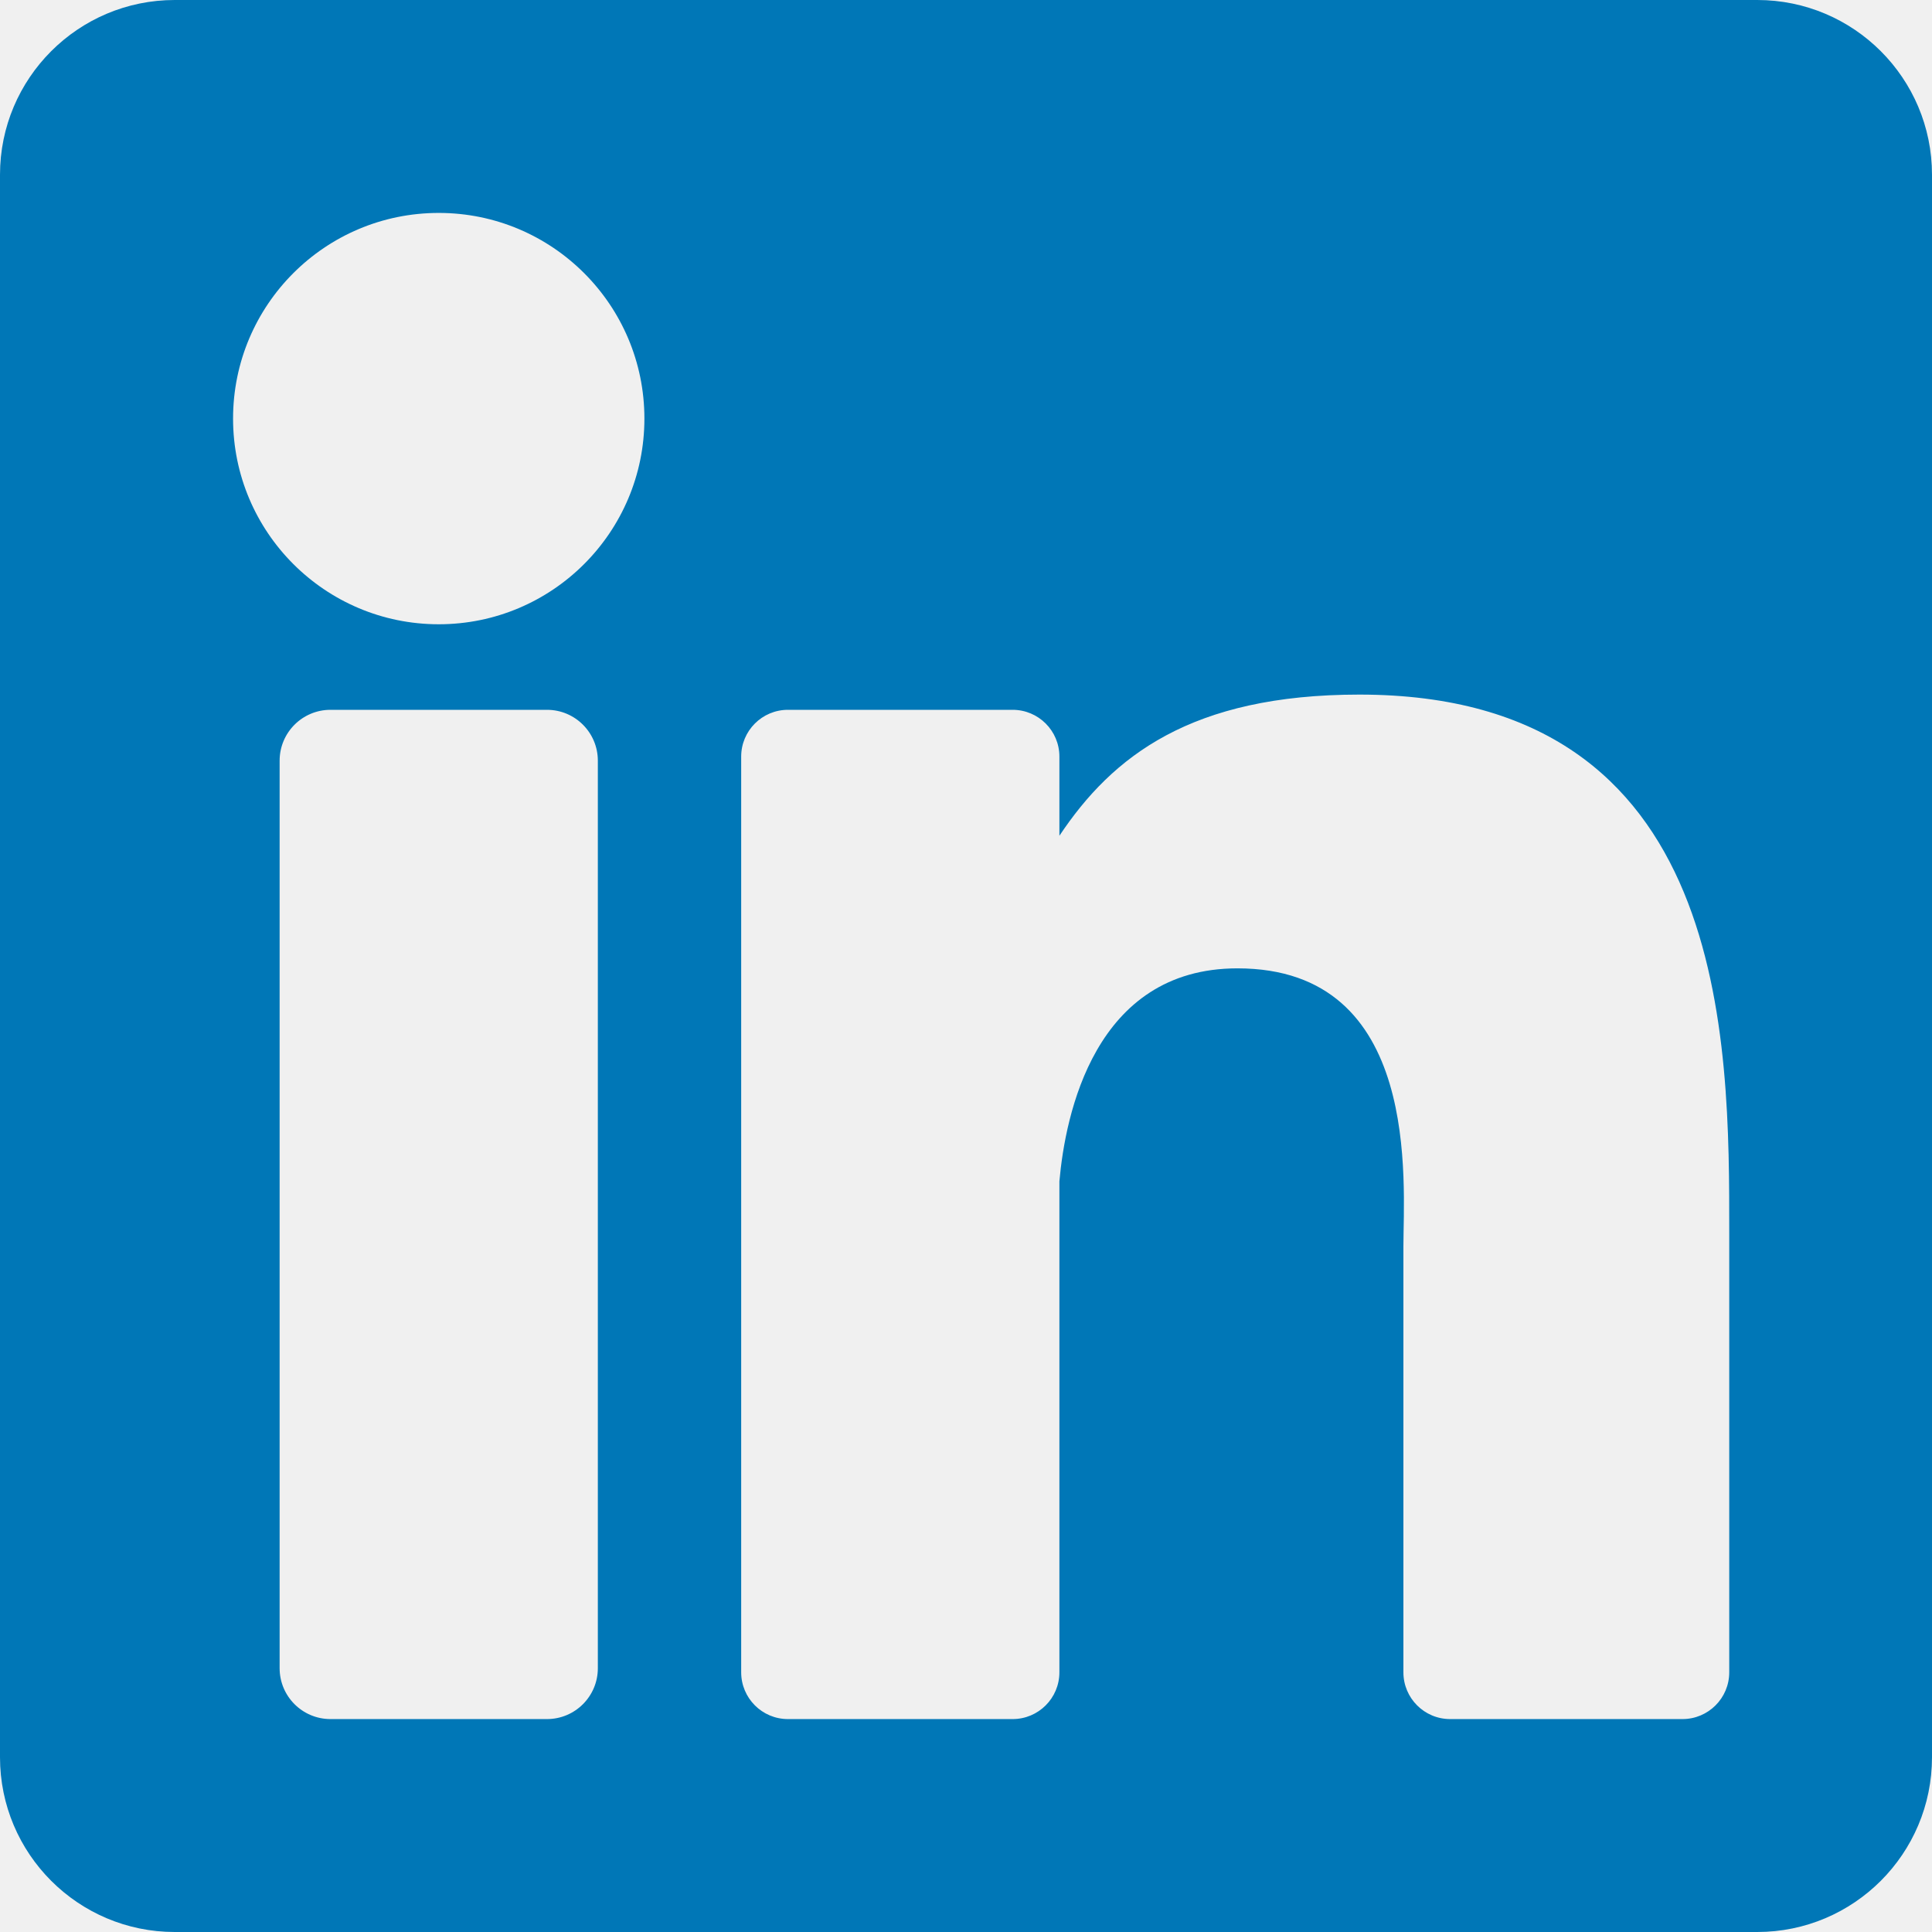
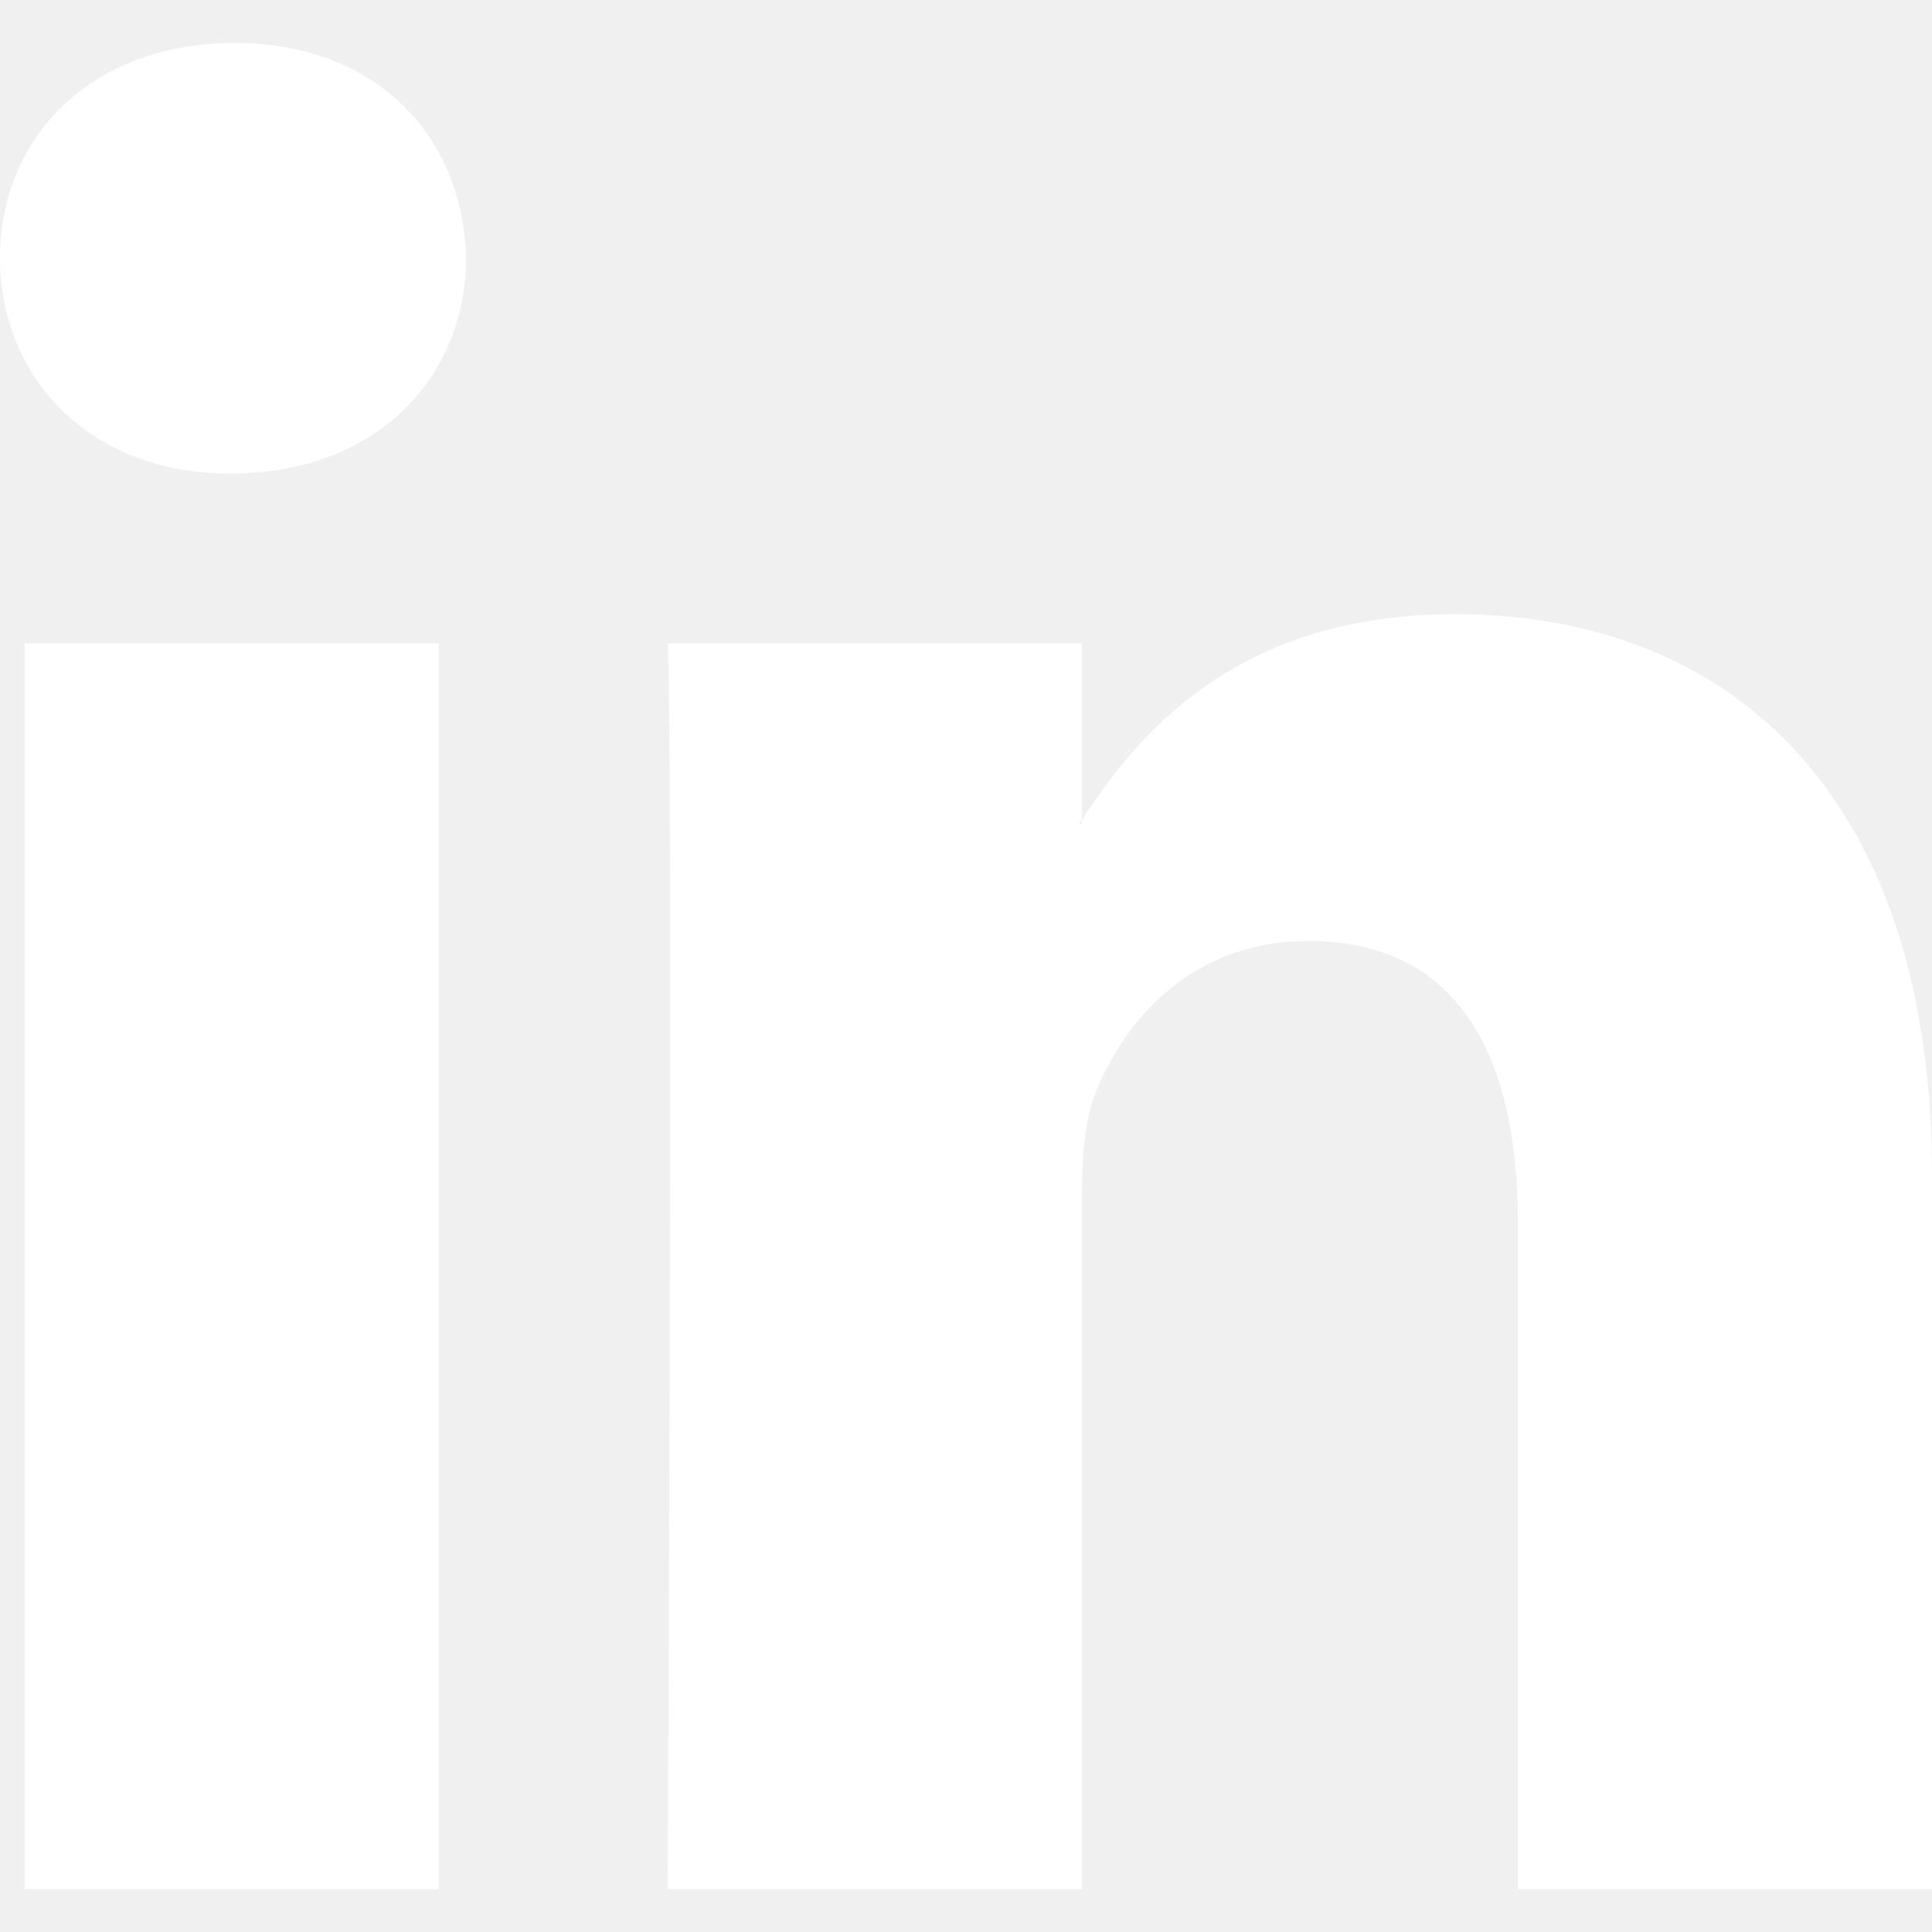
- <svg xmlns="http://www.w3.org/2000/svg" version="1.1" id="Layer_1" x="0px" y="0px" viewBox="0 0 382 382" style="enable-background:new 0 0 382 382;" xml:space="preserve">
-   <path style="fill:#0077B7;" d="M347.445,0H34.555C15.471,0,0,15.471,0,34.555v312.889C0,366.529,15.471,382,34.555,382h312.889  C366.529,382,382,366.529,382,347.444V34.555C382,15.471,366.529,0,347.445,0z M118.207,329.844c0,5.554-4.502,10.056-10.056,10.056  H65.345c-5.554,0-10.056-4.502-10.056-10.056V150.403c0-5.554,4.502-10.056,10.056-10.056h42.806  c5.554,0,10.056,4.502,10.056,10.056V329.844z M86.748,123.432c-22.459,0-40.666-18.207-40.666-40.666S64.289,42.1,86.748,42.1  s40.666,18.207,40.666,40.666S109.208,123.432,86.748,123.432z M341.91,330.654c0,5.106-4.14,9.246-9.246,9.246H286.73  c-5.106,0-9.246-4.14-9.246-9.246v-84.168c0-12.556,3.683-55.021-32.813-55.021c-28.309,0-34.051,29.066-35.204,42.11v97.079  c0,5.106-4.139,9.246-9.246,9.246h-44.426c-5.106,0-9.246-4.14-9.246-9.246V149.593c0-5.106,4.14-9.246,9.246-9.246h44.426  c5.106,0,9.246,4.14,9.246,9.246v15.655c10.497-15.753,26.097-27.912,59.312-27.912c73.552,0,73.131,68.716,73.131,106.472  L341.91,330.654L341.91,330.654z" />
+ <svg xmlns="http://www.w3.org/2000/svg" version="1.1" id="Capa_1" x="0px" y="0px" width="512px" height="512px" viewBox="0 0 430.117 430.117" style="enable-background:new 0 0 430.117 430.117;" xml:space="preserve">
+   <g>
+     <path id="LinkedIn" d="M430.117,261.543V420.56h-92.188V272.193c0-37.271-13.334-62.707-46.703-62.707   c-25.473,0-40.632,17.142-47.301,33.724c-2.432,5.928-3.058,14.179-3.058,22.477V420.56h-92.219c0,0,1.242-251.285,0-277.32h92.21   v39.309c-0.187,0.294-0.43,0.611-0.606,0.896h0.606v-0.896c12.251-18.869,34.13-45.824,83.102-45.824   C384.633,136.724,430.117,176.361,430.117,261.543z M52.183,9.558C20.635,9.558,0,30.251,0,57.463   c0,26.619,20.038,47.94,50.959,47.94h0.616c32.159,0,52.159-21.317,52.159-47.94C103.128,30.251,83.734,9.558,52.183,9.558z    M5.477,420.56h92.184v-277.32H5.477V420.56z" fill="#FFFFFF" />
+   </g>
  <g>
</g>
  <g>
</g>
  <g>
</g>
  <g>
</g>
  <g>
</g>
  <g>
</g>
  <g>
</g>
  <g>
</g>
  <g>
</g>
  <g>
</g>
  <g>
</g>
  <g>
</g>
  <g>
</g>
  <g>
</g>
  <g>
</g>
</svg>
